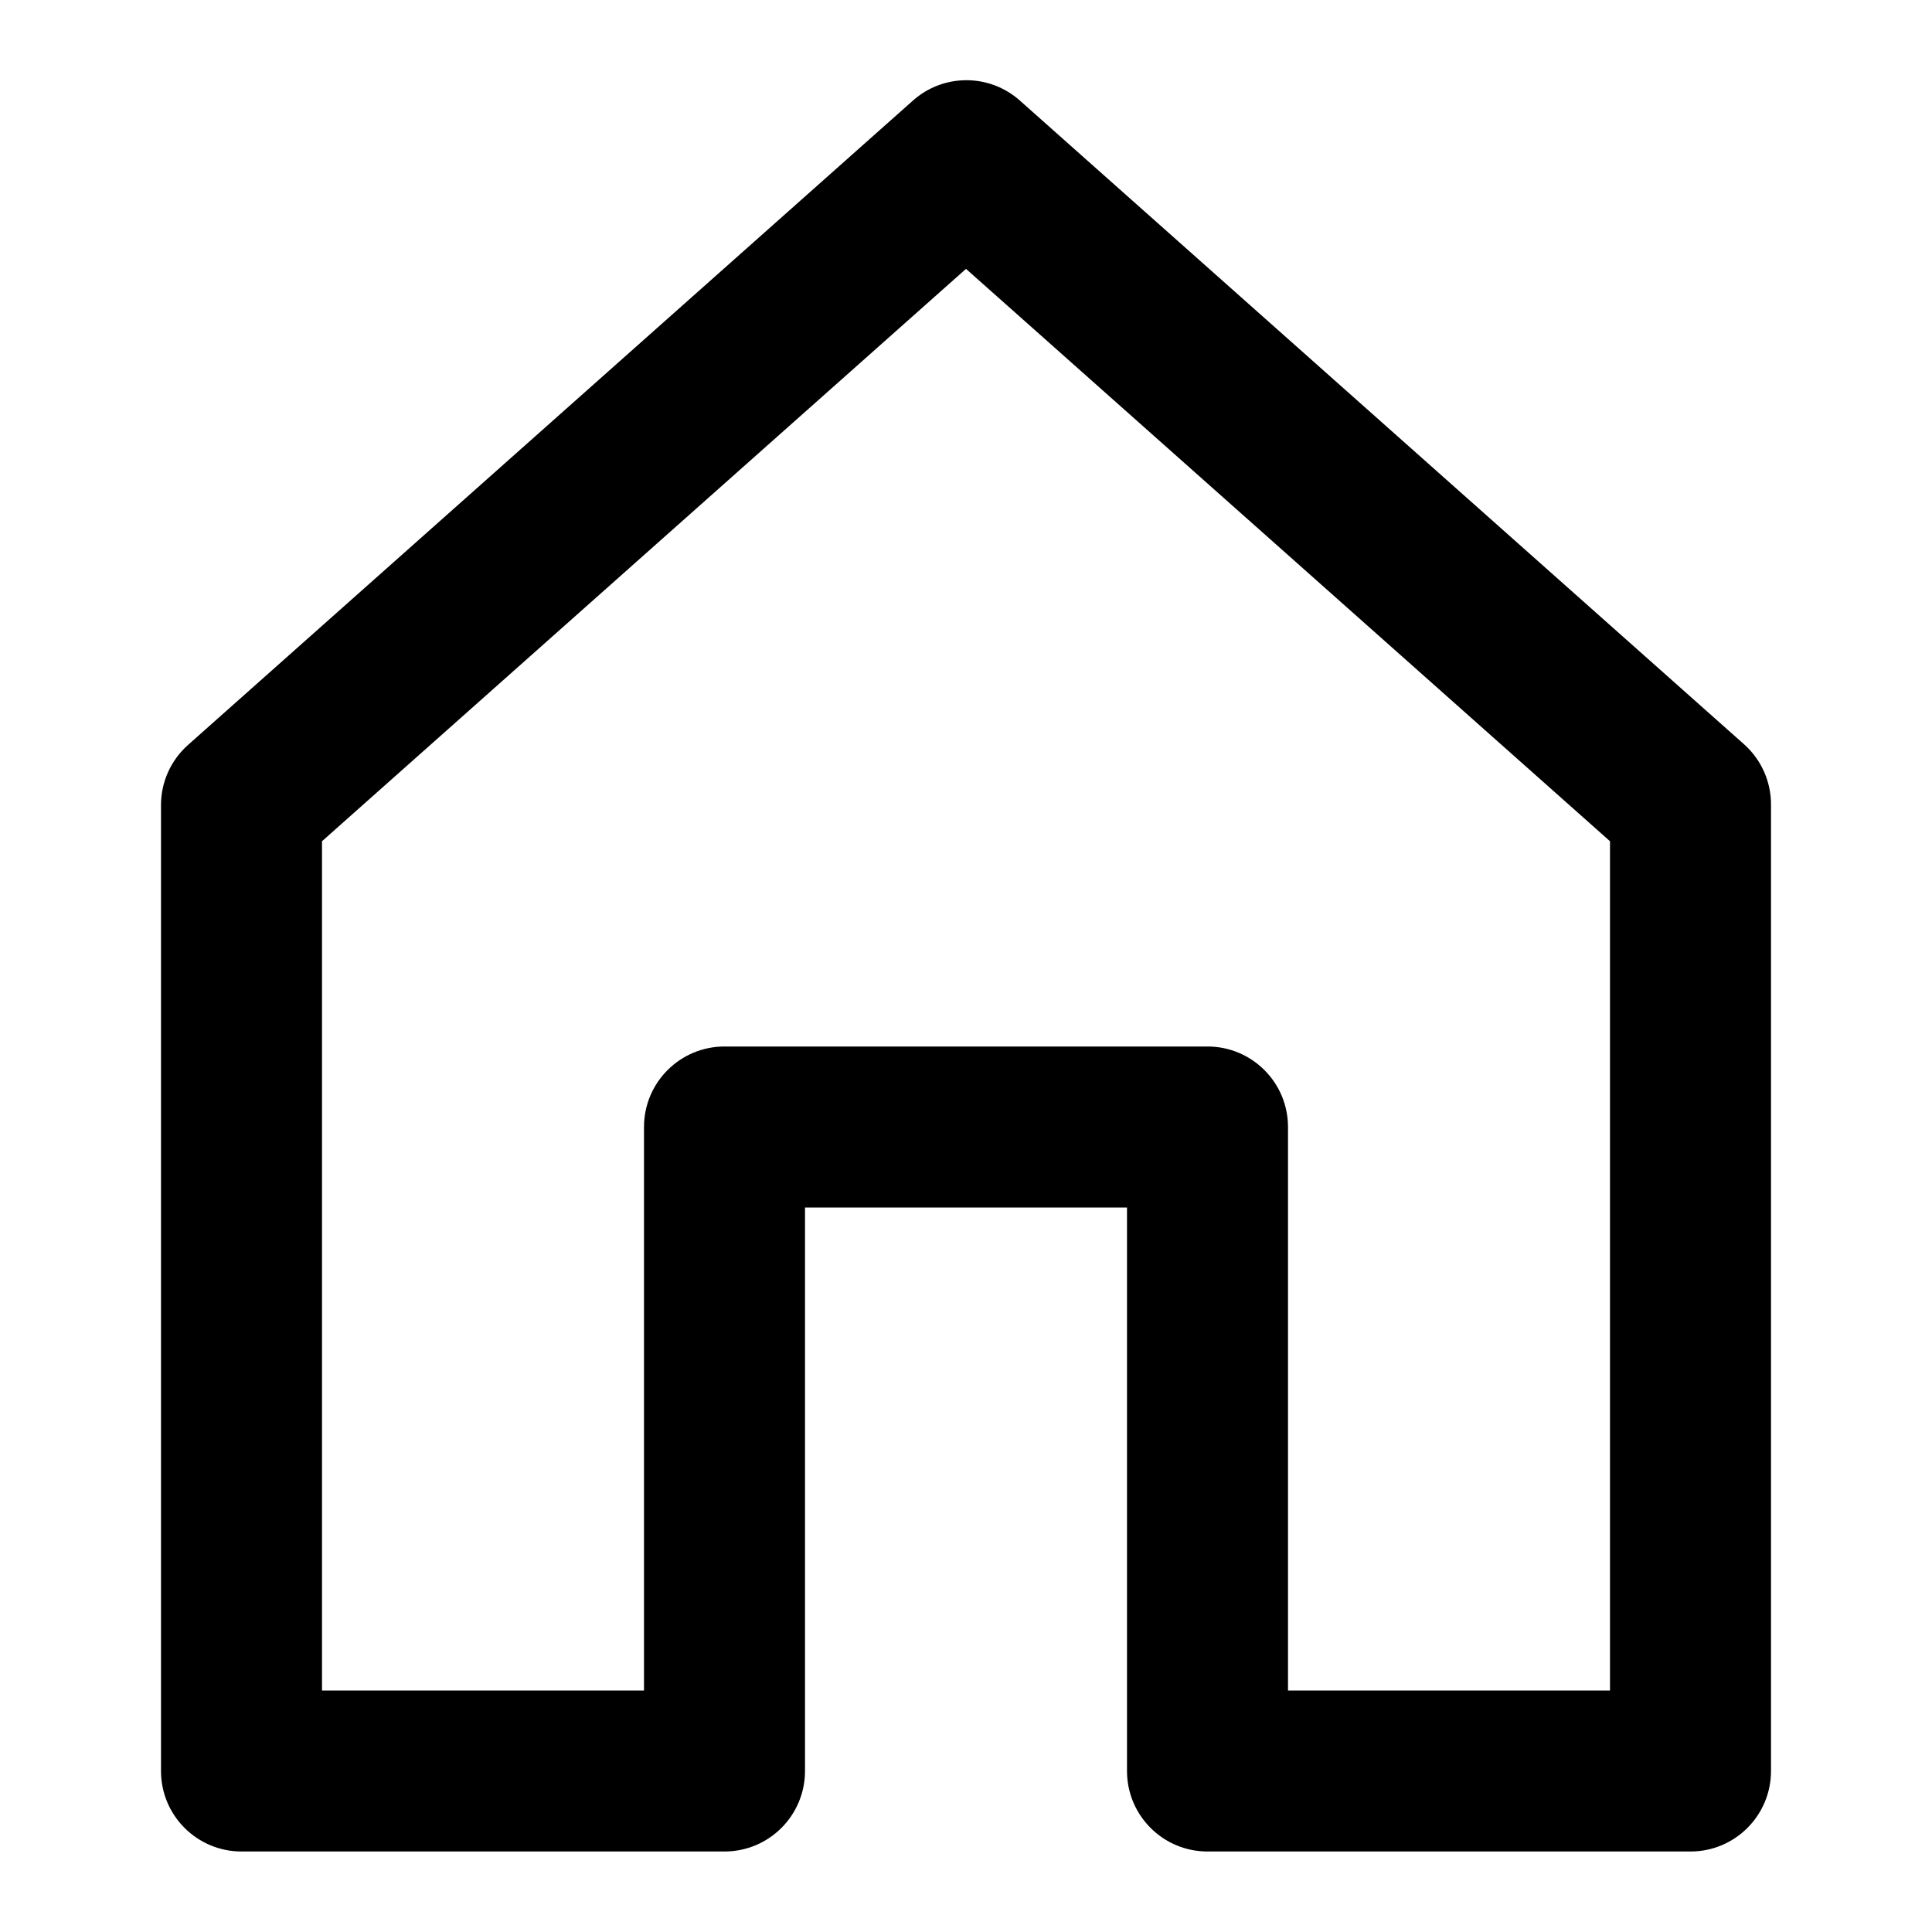
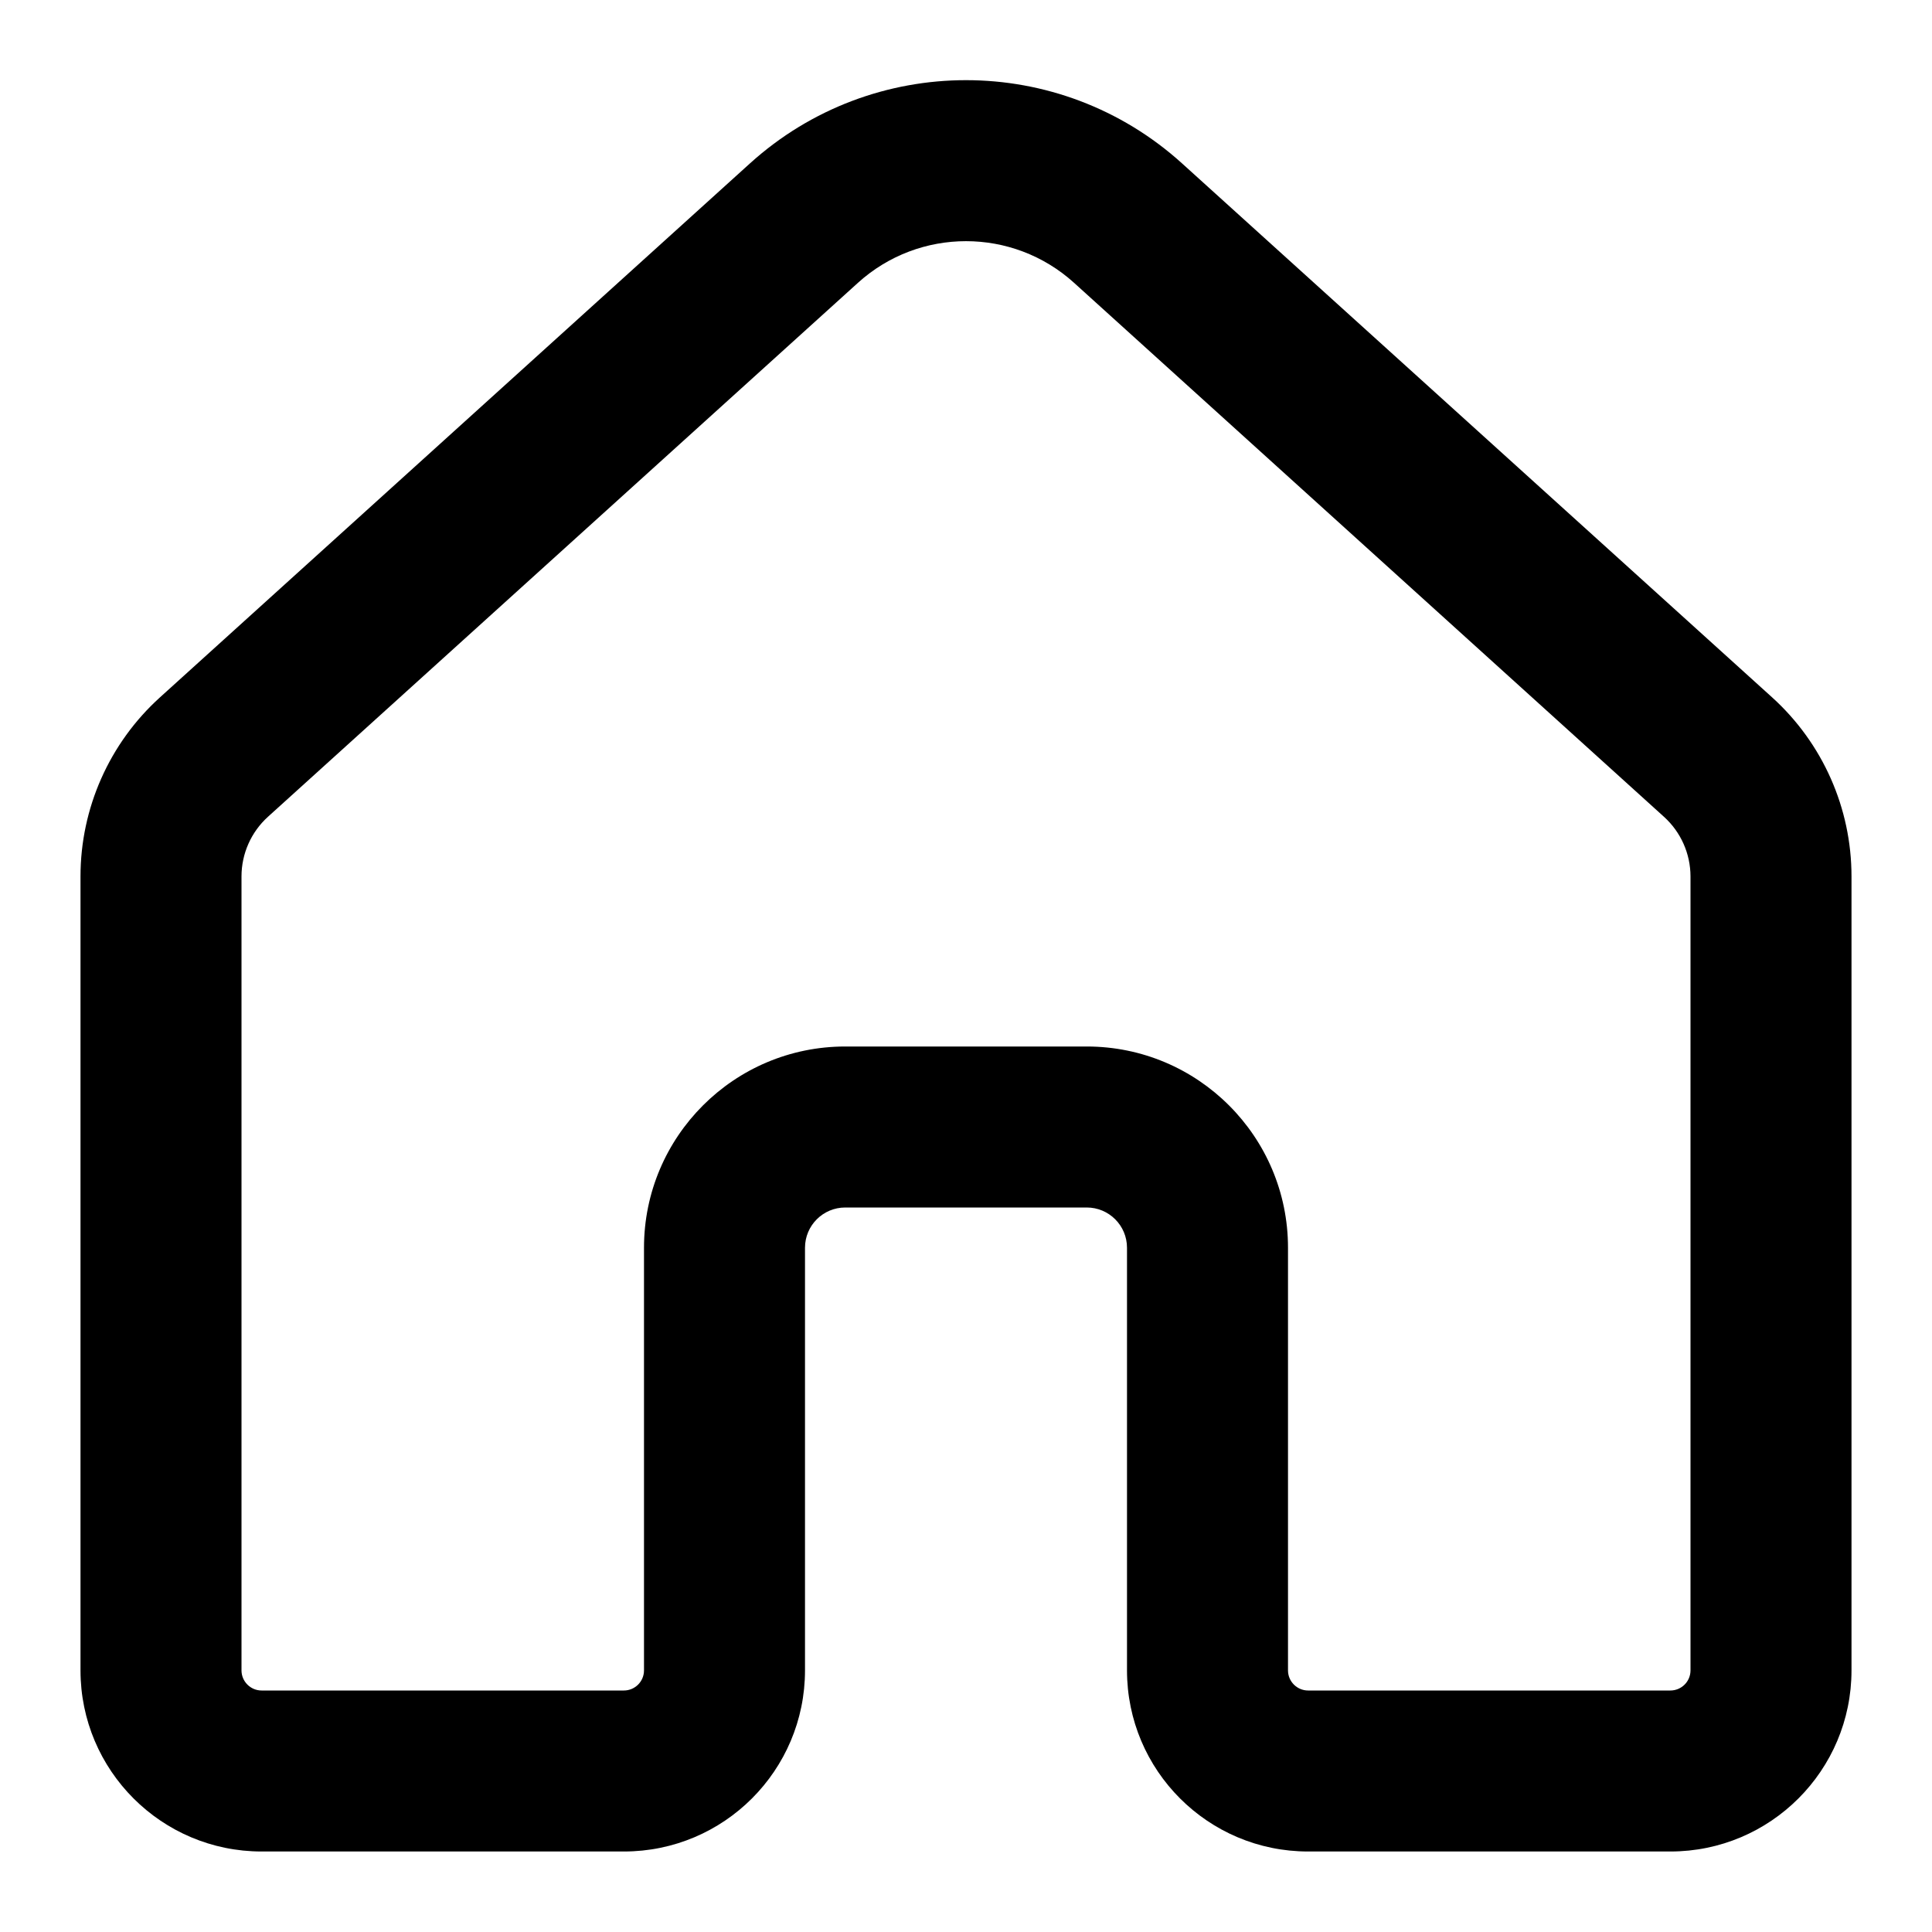
<svg xmlns="http://www.w3.org/2000/svg" viewBox="0 0 24 24">
-   <path d="m2.34 9.25 9-8a.999.999 0 0 1 1.33 0l9 8A1 1 0 0 1 22 10v12a1 1 0 0 1-1 1h-6a1 1 0 0 1-1-1v-7h-4v7a1 1 0 0 1-1 1H3a1 1 0 0 1-1-1V10c0-.287.124-.56.34-.75ZM20 10.45l-8-7.11-8 7.11V21h4v-7a1 1 0 0 1 1-1h6a1 1 0 0 1 1 1v7h4V10.45Z" />
+   <path fill-rule="evenodd" clip-rule="evenodd" d="M13.342 3.513a2 2 0 0 0-2.684 0l-7.329 6.633a1 1 0 0 0-.329.741v9.863c0 .138.112.25.25.25h4.5a.25.25 0 0 0 .25-.25V15.5a2.5 2.5 0 0 1 2.5-2.5h3a2.5 2.5 0 0 1 2.5 2.5v5.25c0 .138.112.25.25.25h4.5a.25.25 0 0 0 .25-.25v-9.863a1 1 0 0 0-.329-.74l-7.329-6.634ZM9.316 2.03a4 4 0 0 1 5.368 0l7.33 6.633A3 3 0 0 1 23 10.887v9.863A2.25 2.25 0 0 1 20.75 23h-4.5A2.25 2.25 0 0 1 14 20.75V15.5a.5.5 0 0 0-.5-.5h-3a.5.5 0 0 0-.5.5v5.25A2.25 2.25 0 0 1 7.75 23h-4.5A2.25 2.25 0 0 1 1 20.75v-9.863a3 3 0 0 1 .987-2.224L9.316 2.03Z" />
</svg>
